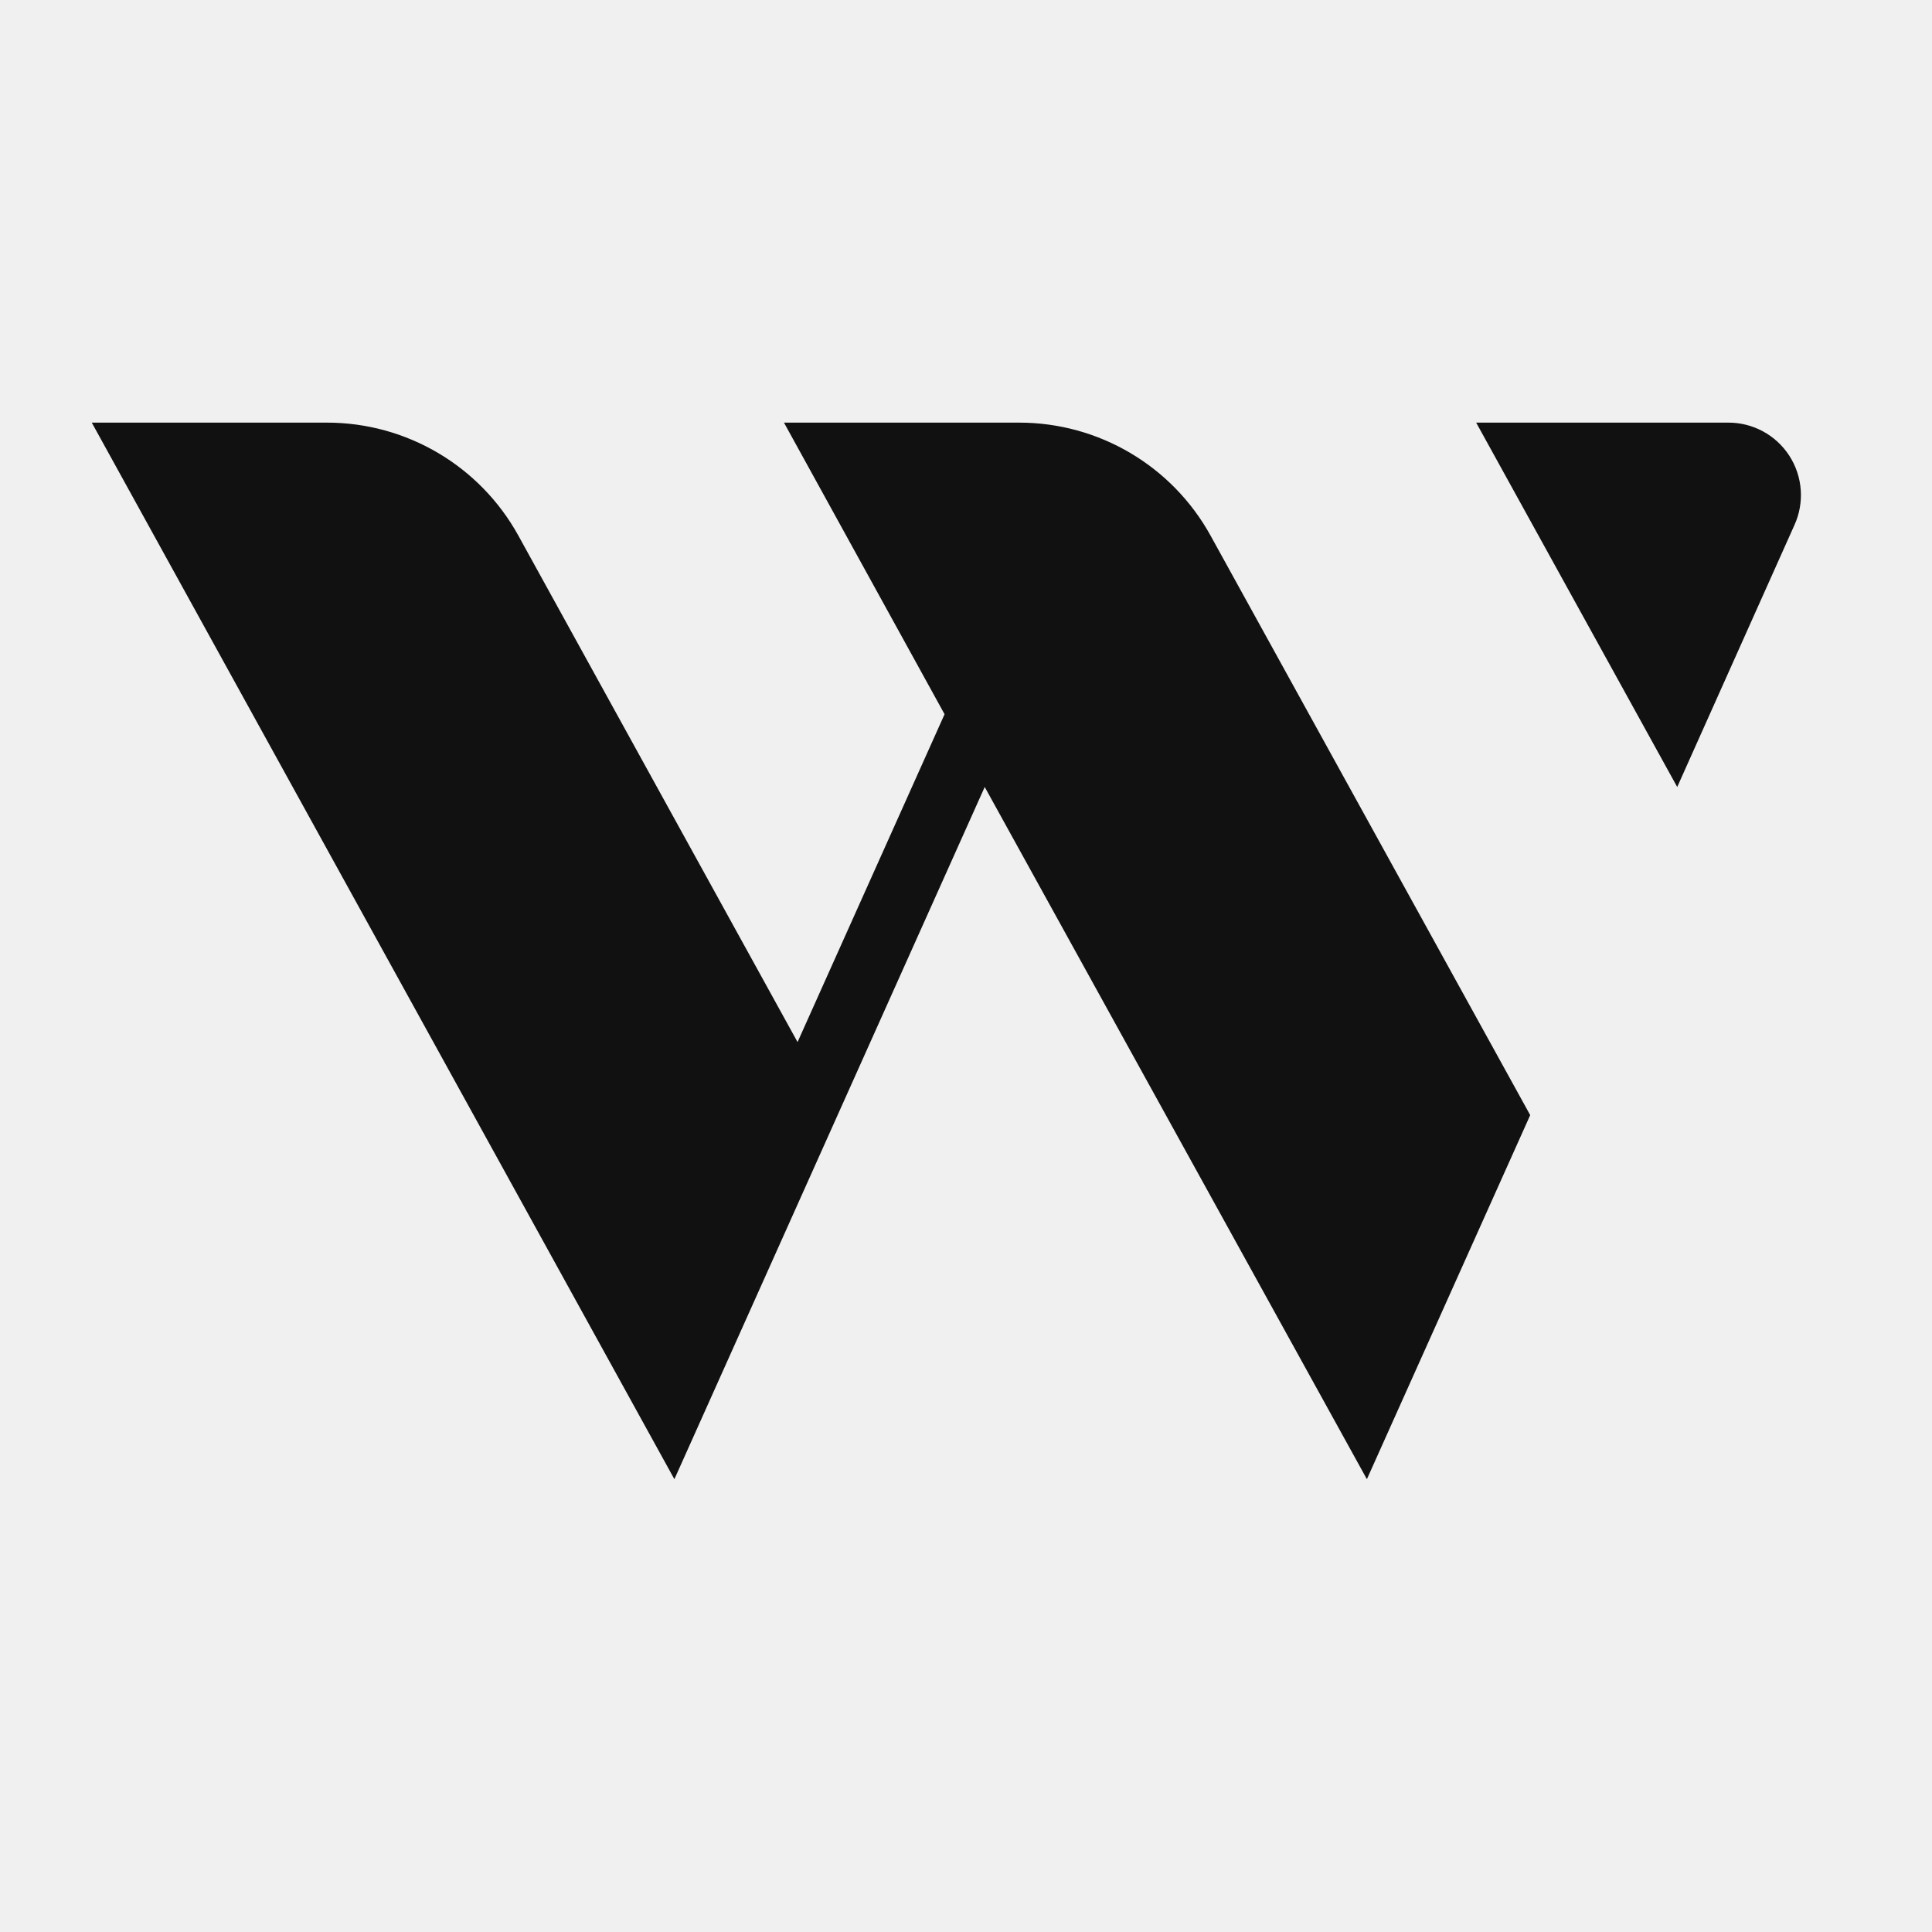
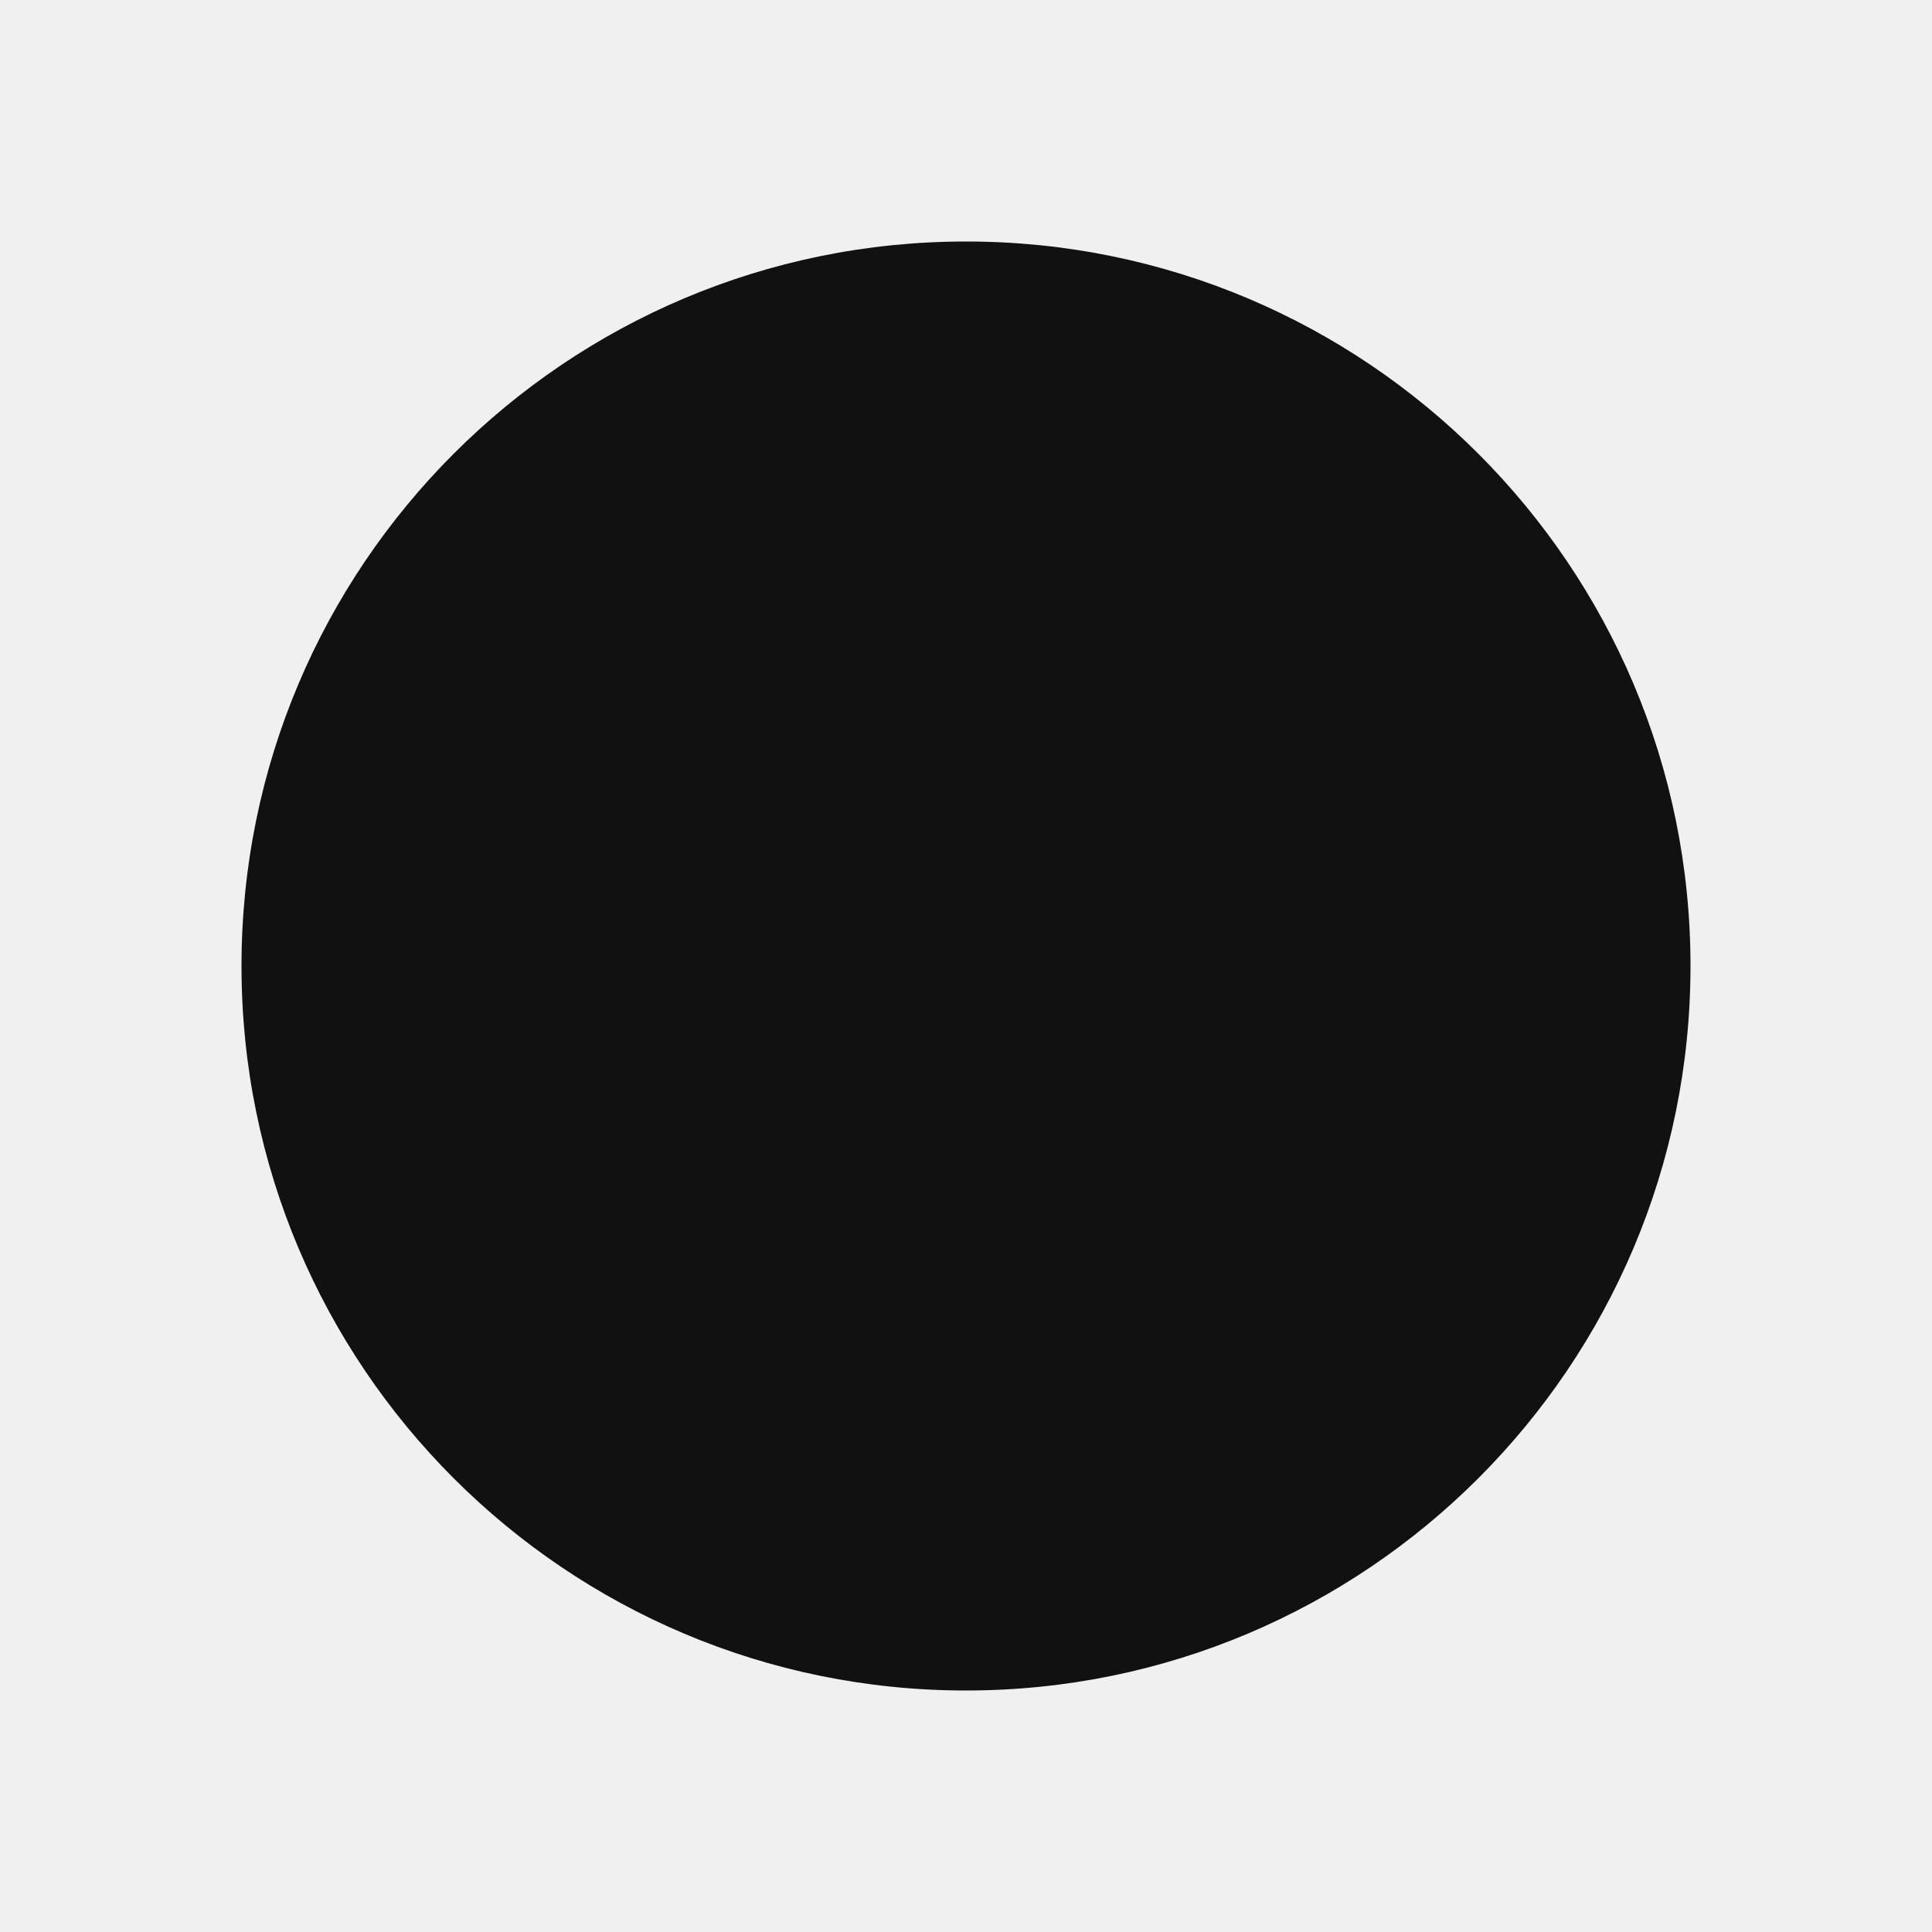
<svg xmlns="http://www.w3.org/2000/svg" width="64" height="64" viewBox="0 0 64 64">
  <style>
    #favicon {
      fill: #111;
      @media (prefers-color-scheme: dark) {
        fill: #fff;
      }
    }
  </style>
-   <path id="favicon" d="M3.03 14h7.8a7.24 7.24 0 0 1 6.34 3.74l9.25 16.78 4.87-10.86L25.97 14h7.79a7.24 7.24 0 0 1 6.34 3.74l10.59 19.2L45.28 49 32.62 26.07 22.34 49 3.04 14Zm56.41 3.4a2.4 2.4 0 0 0-2.2-3.4H48.9l6.66 12.07 3.88-8.67Z" />
+   <circle id="favicon" cx="32" cy="32" r="24" />
</svg>
